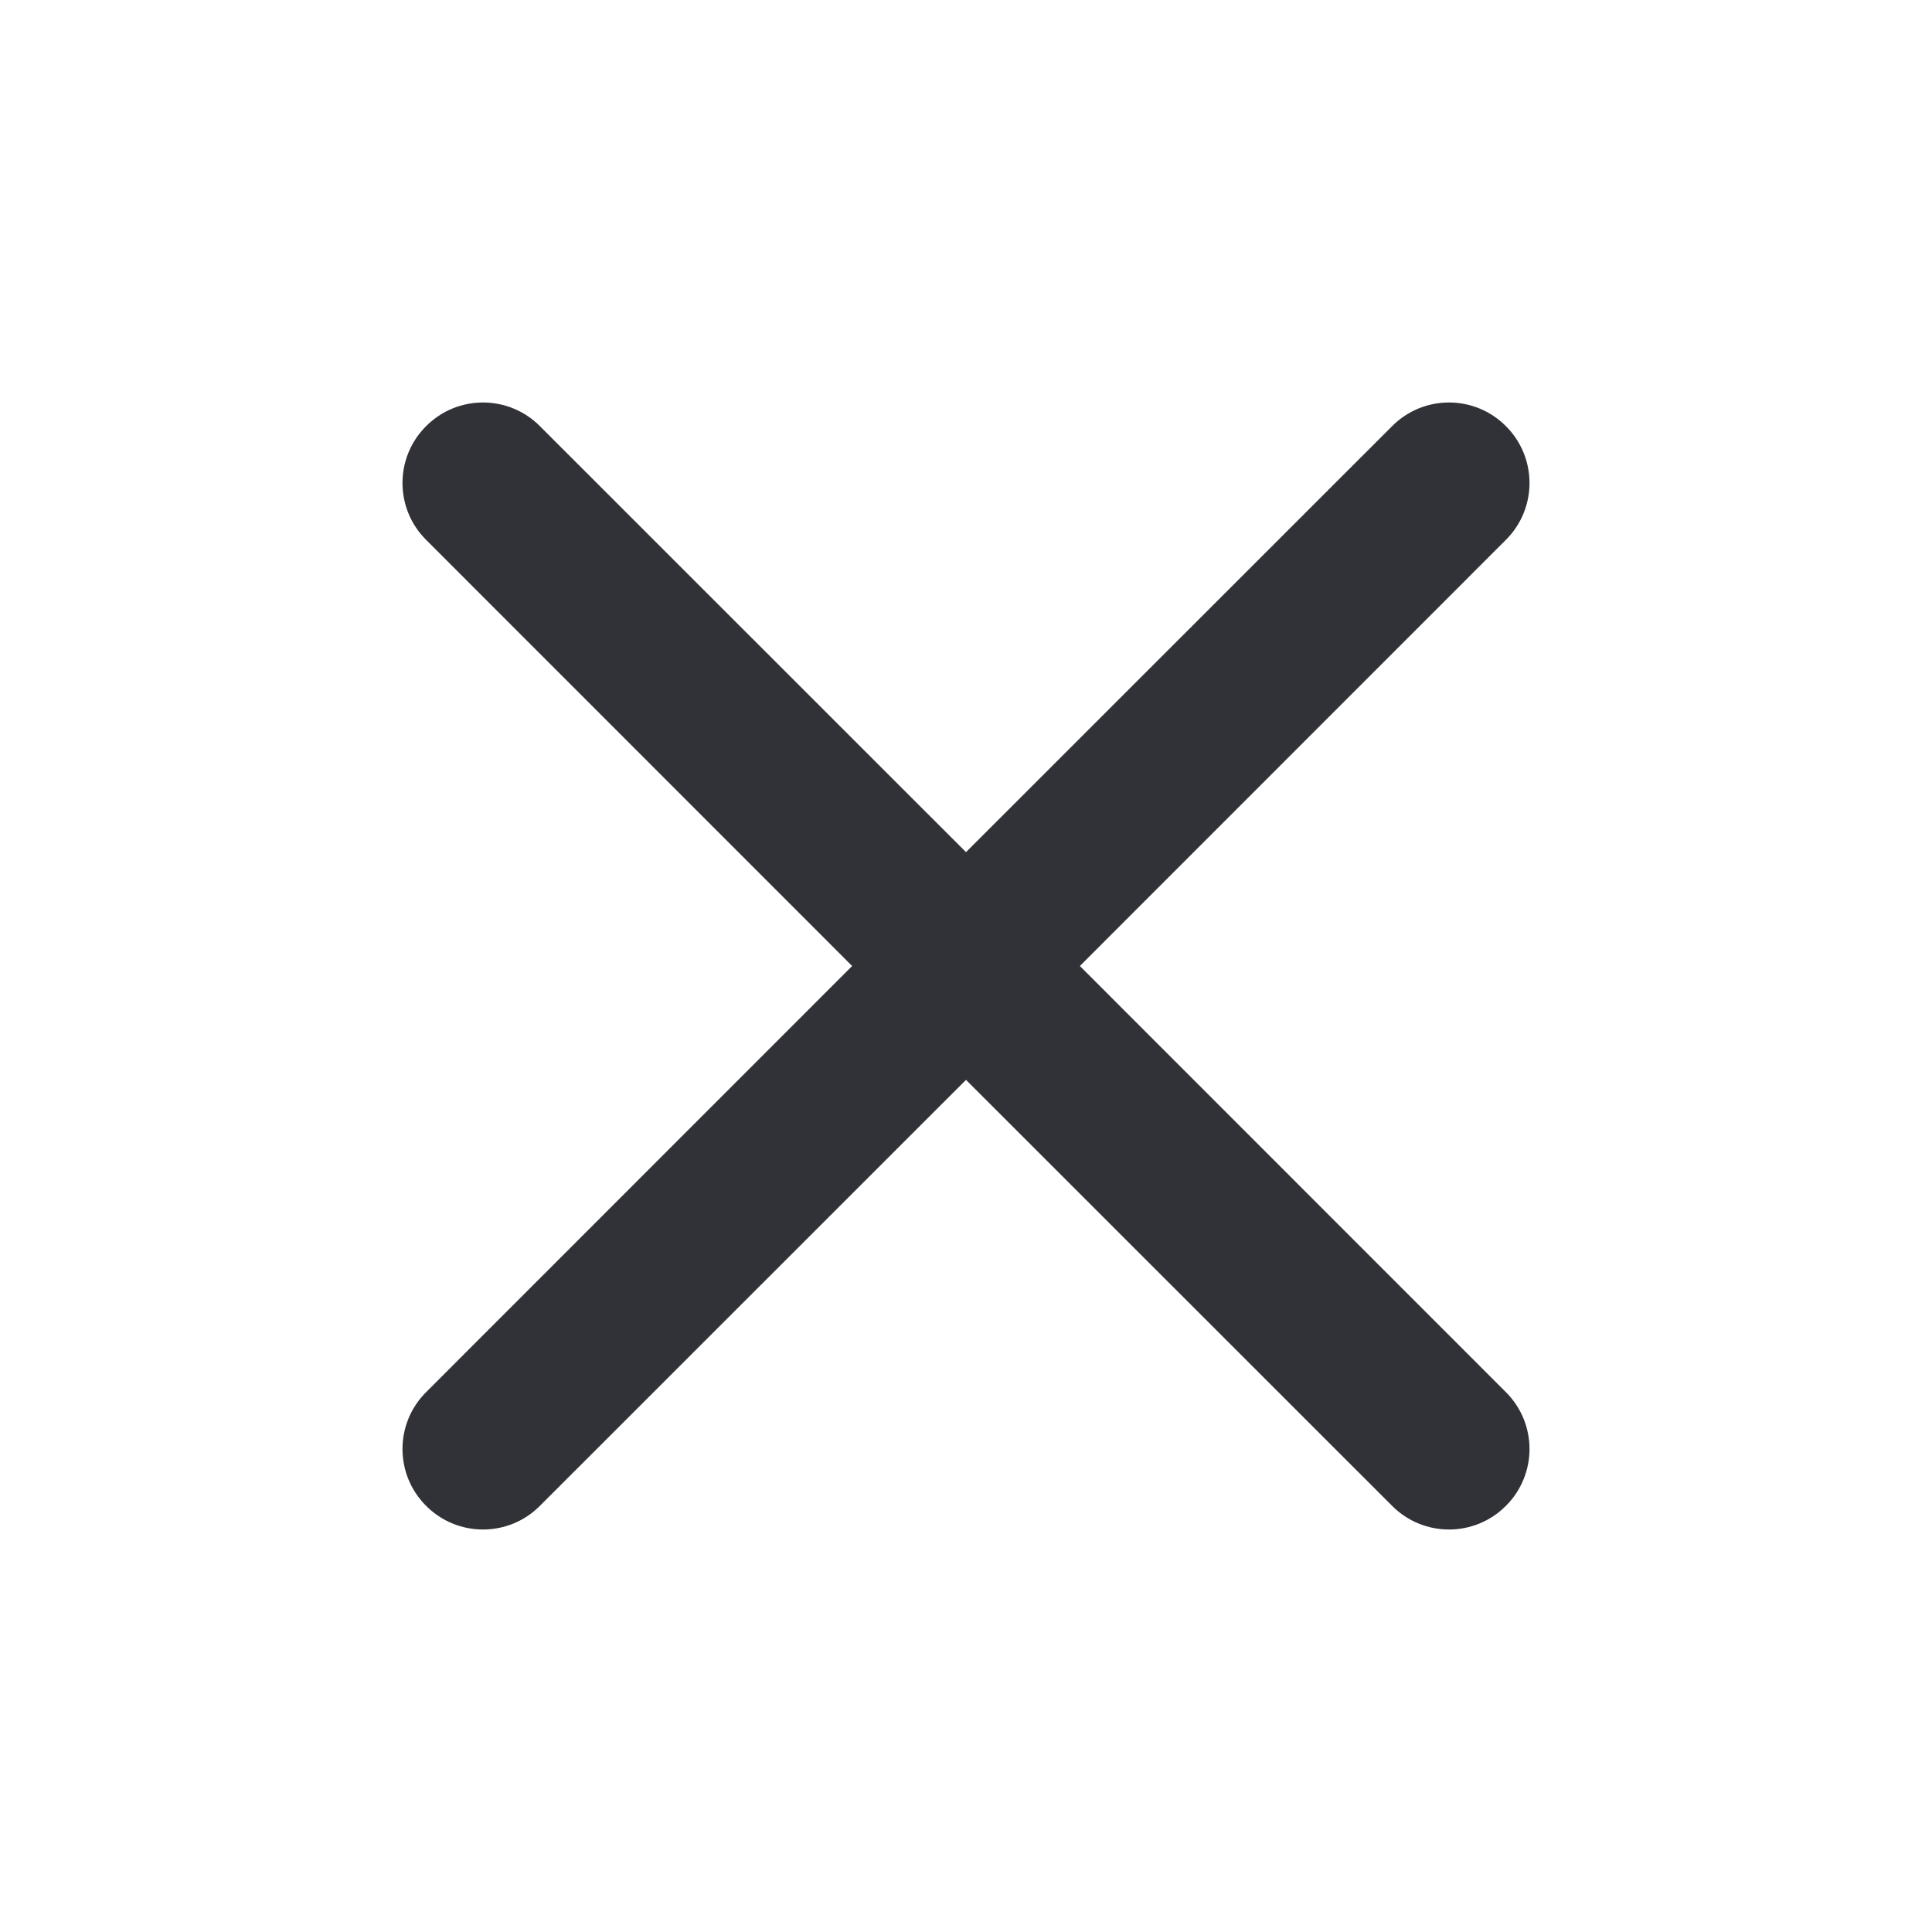
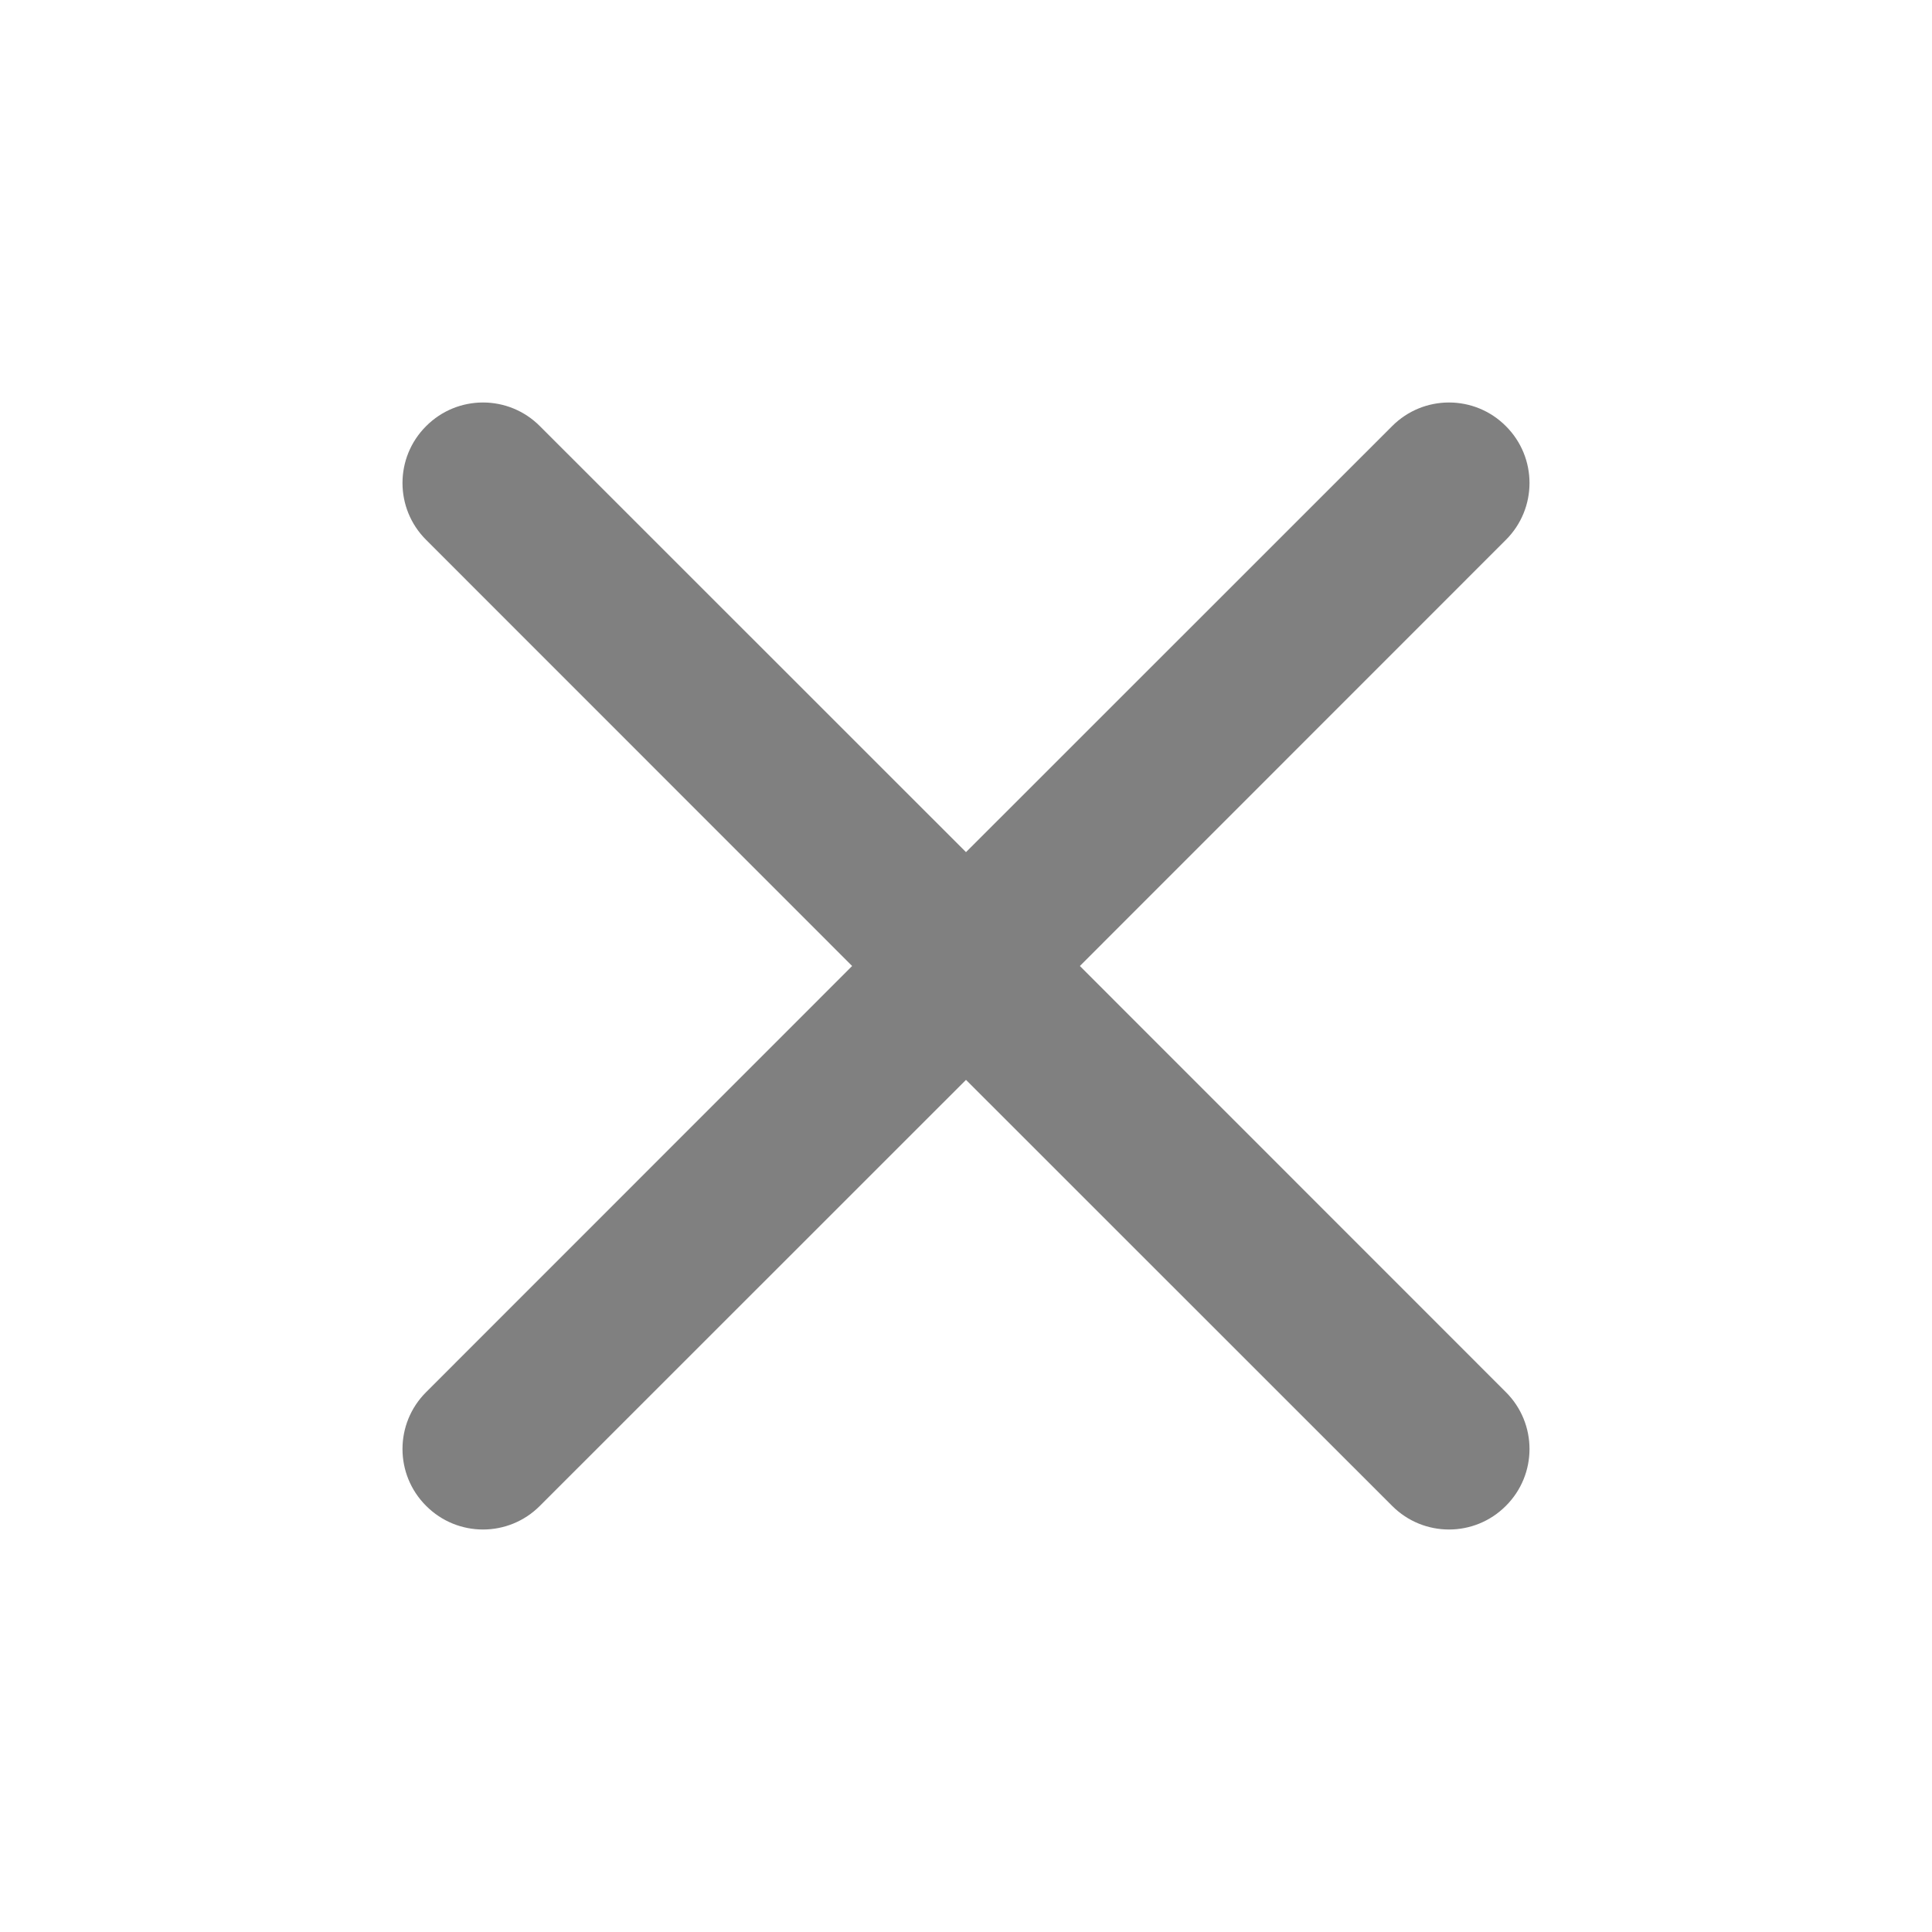
- <svg xmlns="http://www.w3.org/2000/svg" width="16" height="16" viewBox="0 0 16 16" fill="none">
-   <path fill-rule="evenodd" clip-rule="evenodd" d="M12.471 4.471C12.732 4.211 12.732 3.789 12.471 3.529C12.211 3.268 11.789 3.268 11.529 3.529L8 7.057L4.471 3.529C4.211 3.268 3.789 3.268 3.529 3.529C3.268 3.789 3.268 4.211 3.529 4.471L7.057 8L3.529 11.529C3.268 11.789 3.268 12.211 3.529 12.471C3.789 12.732 4.211 12.732 4.471 12.471L8 8.943L11.529 12.471C11.789 12.732 12.211 12.732 12.471 12.471C12.732 12.211 12.732 11.789 12.471 11.529L8.943 8L12.471 4.471Z" fill="#313237" />
+ <svg xmlns="http://www.w3.org/2000/svg" width="16" height="16" viewBox="0 0 16 16" fill="gray">
+   <path fill-rule="evenodd" clip-rule="evenodd" d="M12.471 4.471C12.732 4.211 12.732 3.789 12.471 3.529C12.211 3.268 11.789 3.268 11.529 3.529L8 7.057L4.471 3.529C4.211 3.268 3.789 3.268 3.529 3.529C3.268 3.789 3.268 4.211 3.529 4.471L7.057 8L3.529 11.529C3.268 11.789 3.268 12.211 3.529 12.471C3.789 12.732 4.211 12.732 4.471 12.471L8 8.943L11.529 12.471C11.789 12.732 12.211 12.732 12.471 12.471C12.732 12.211 12.732 11.789 12.471 11.529L8.943 8L12.471 4.471Z" fill="gray" />
</svg>
